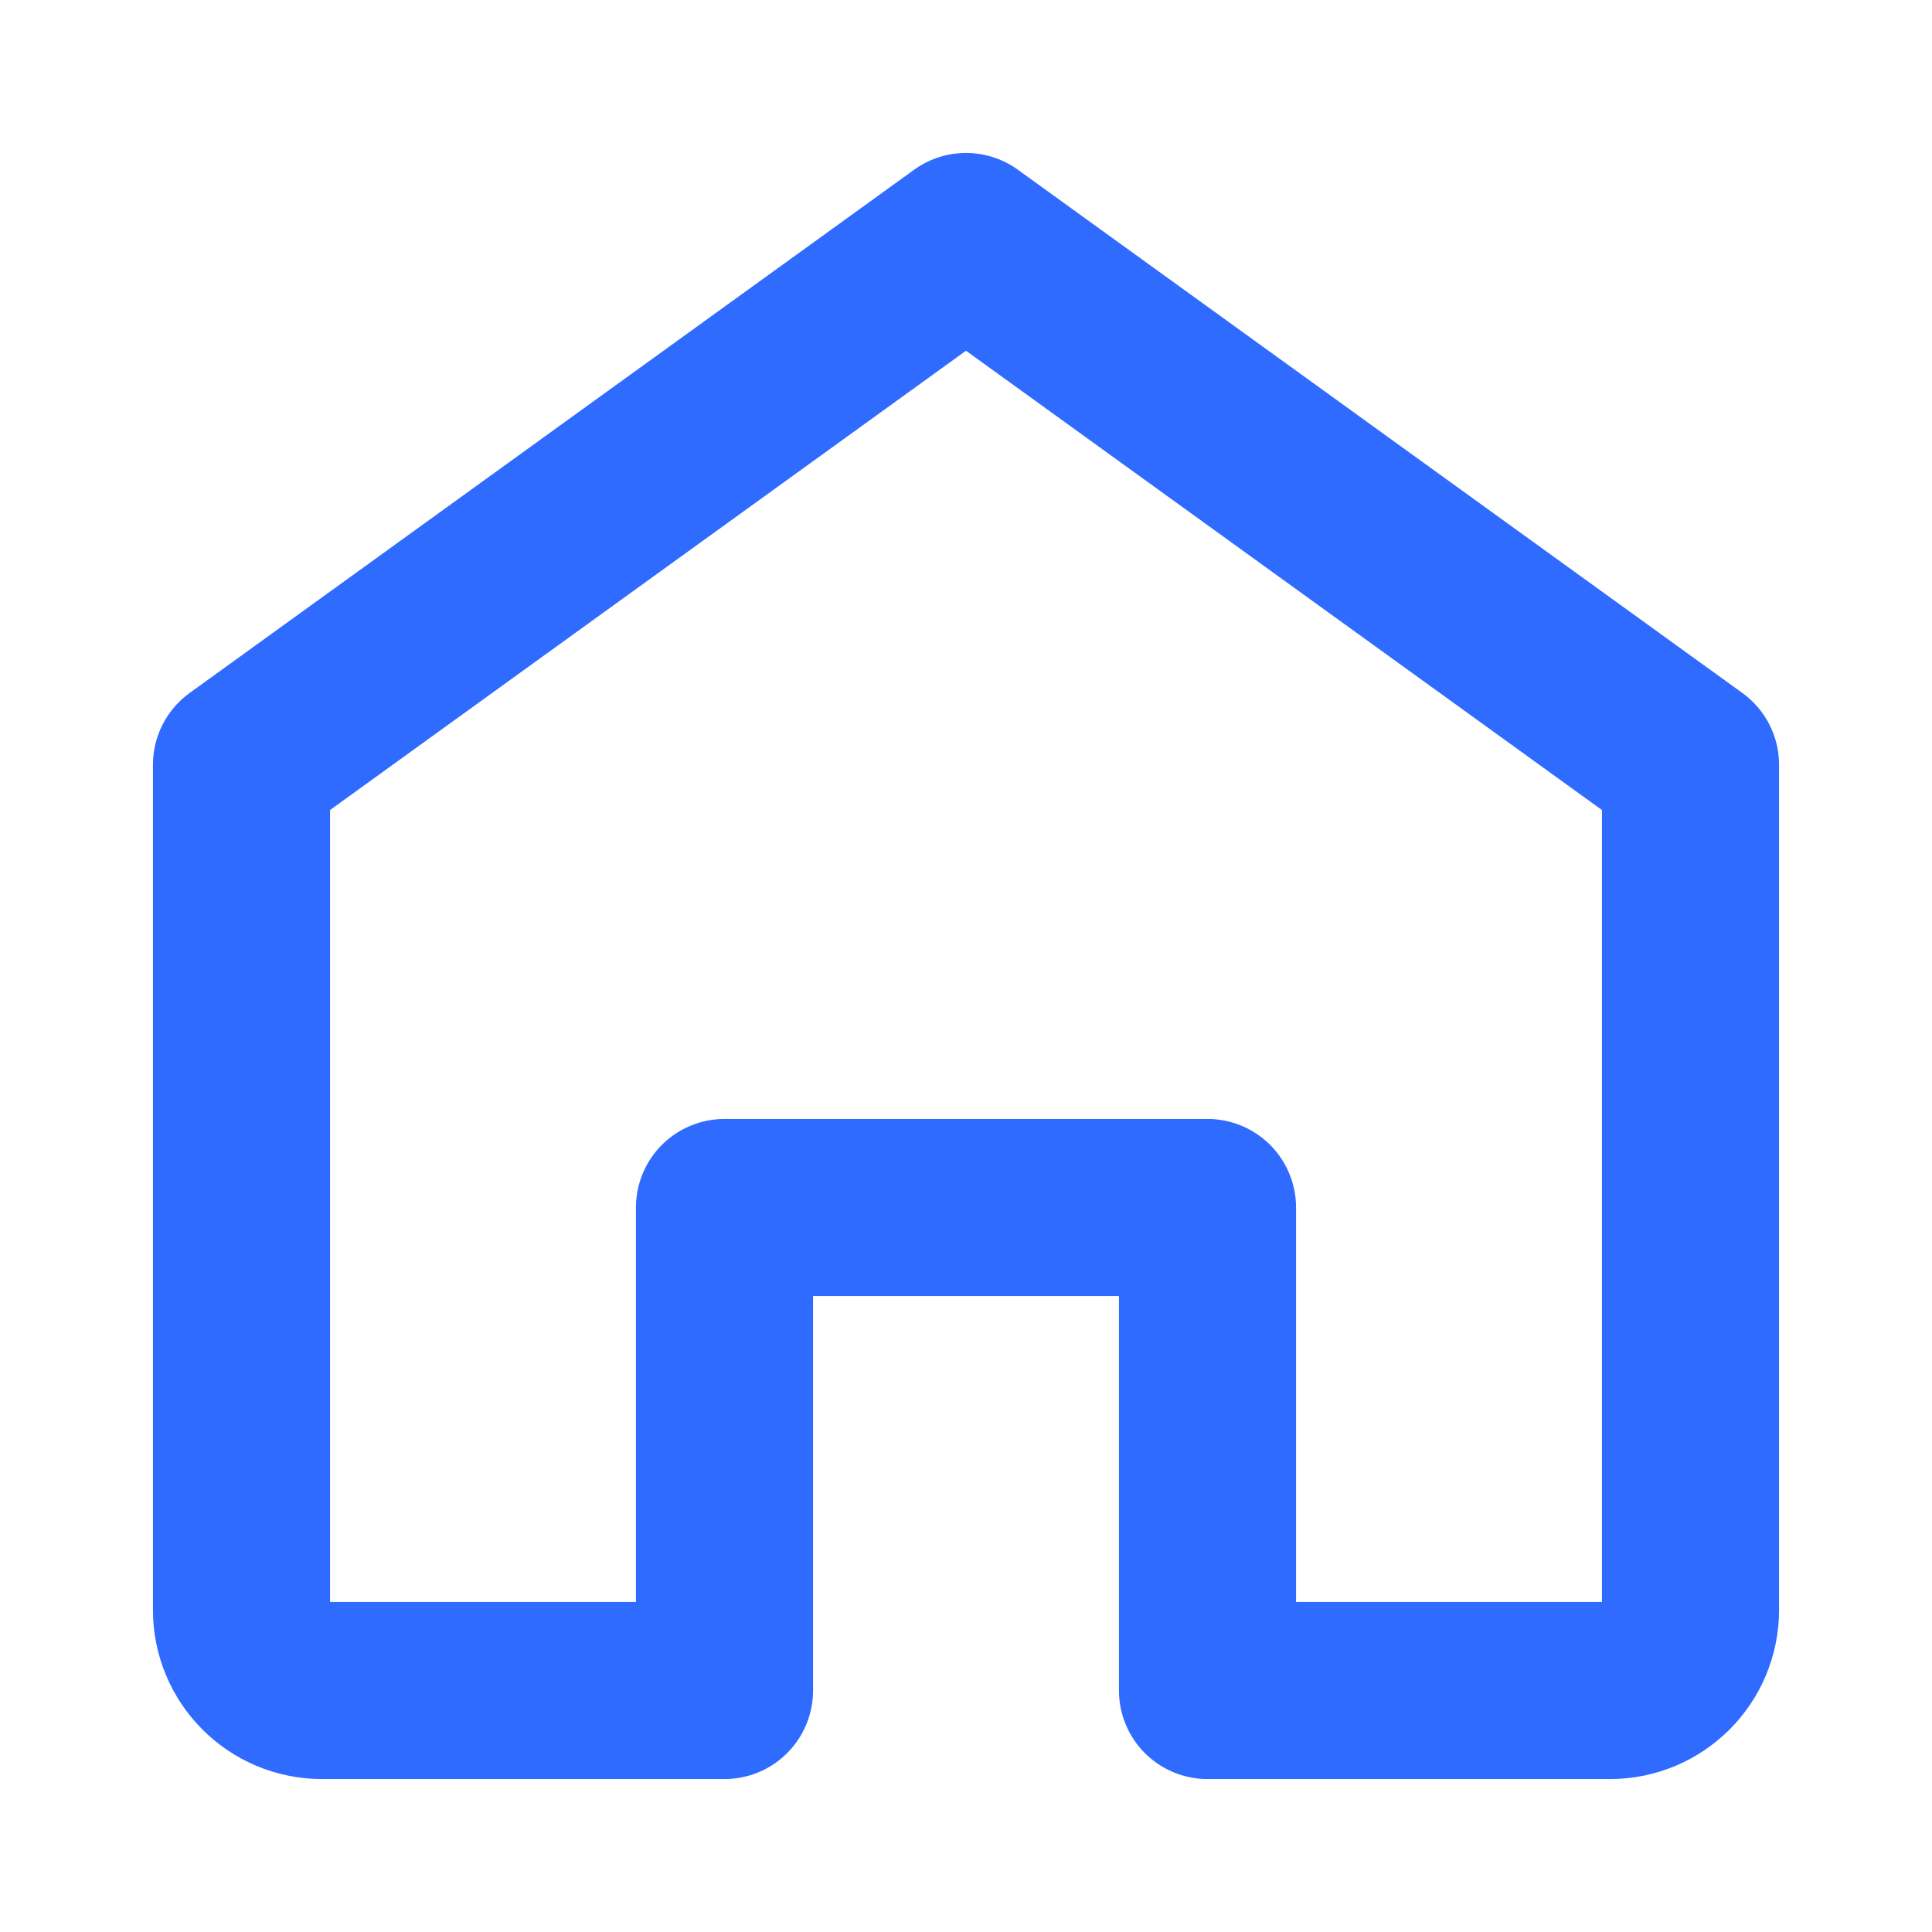
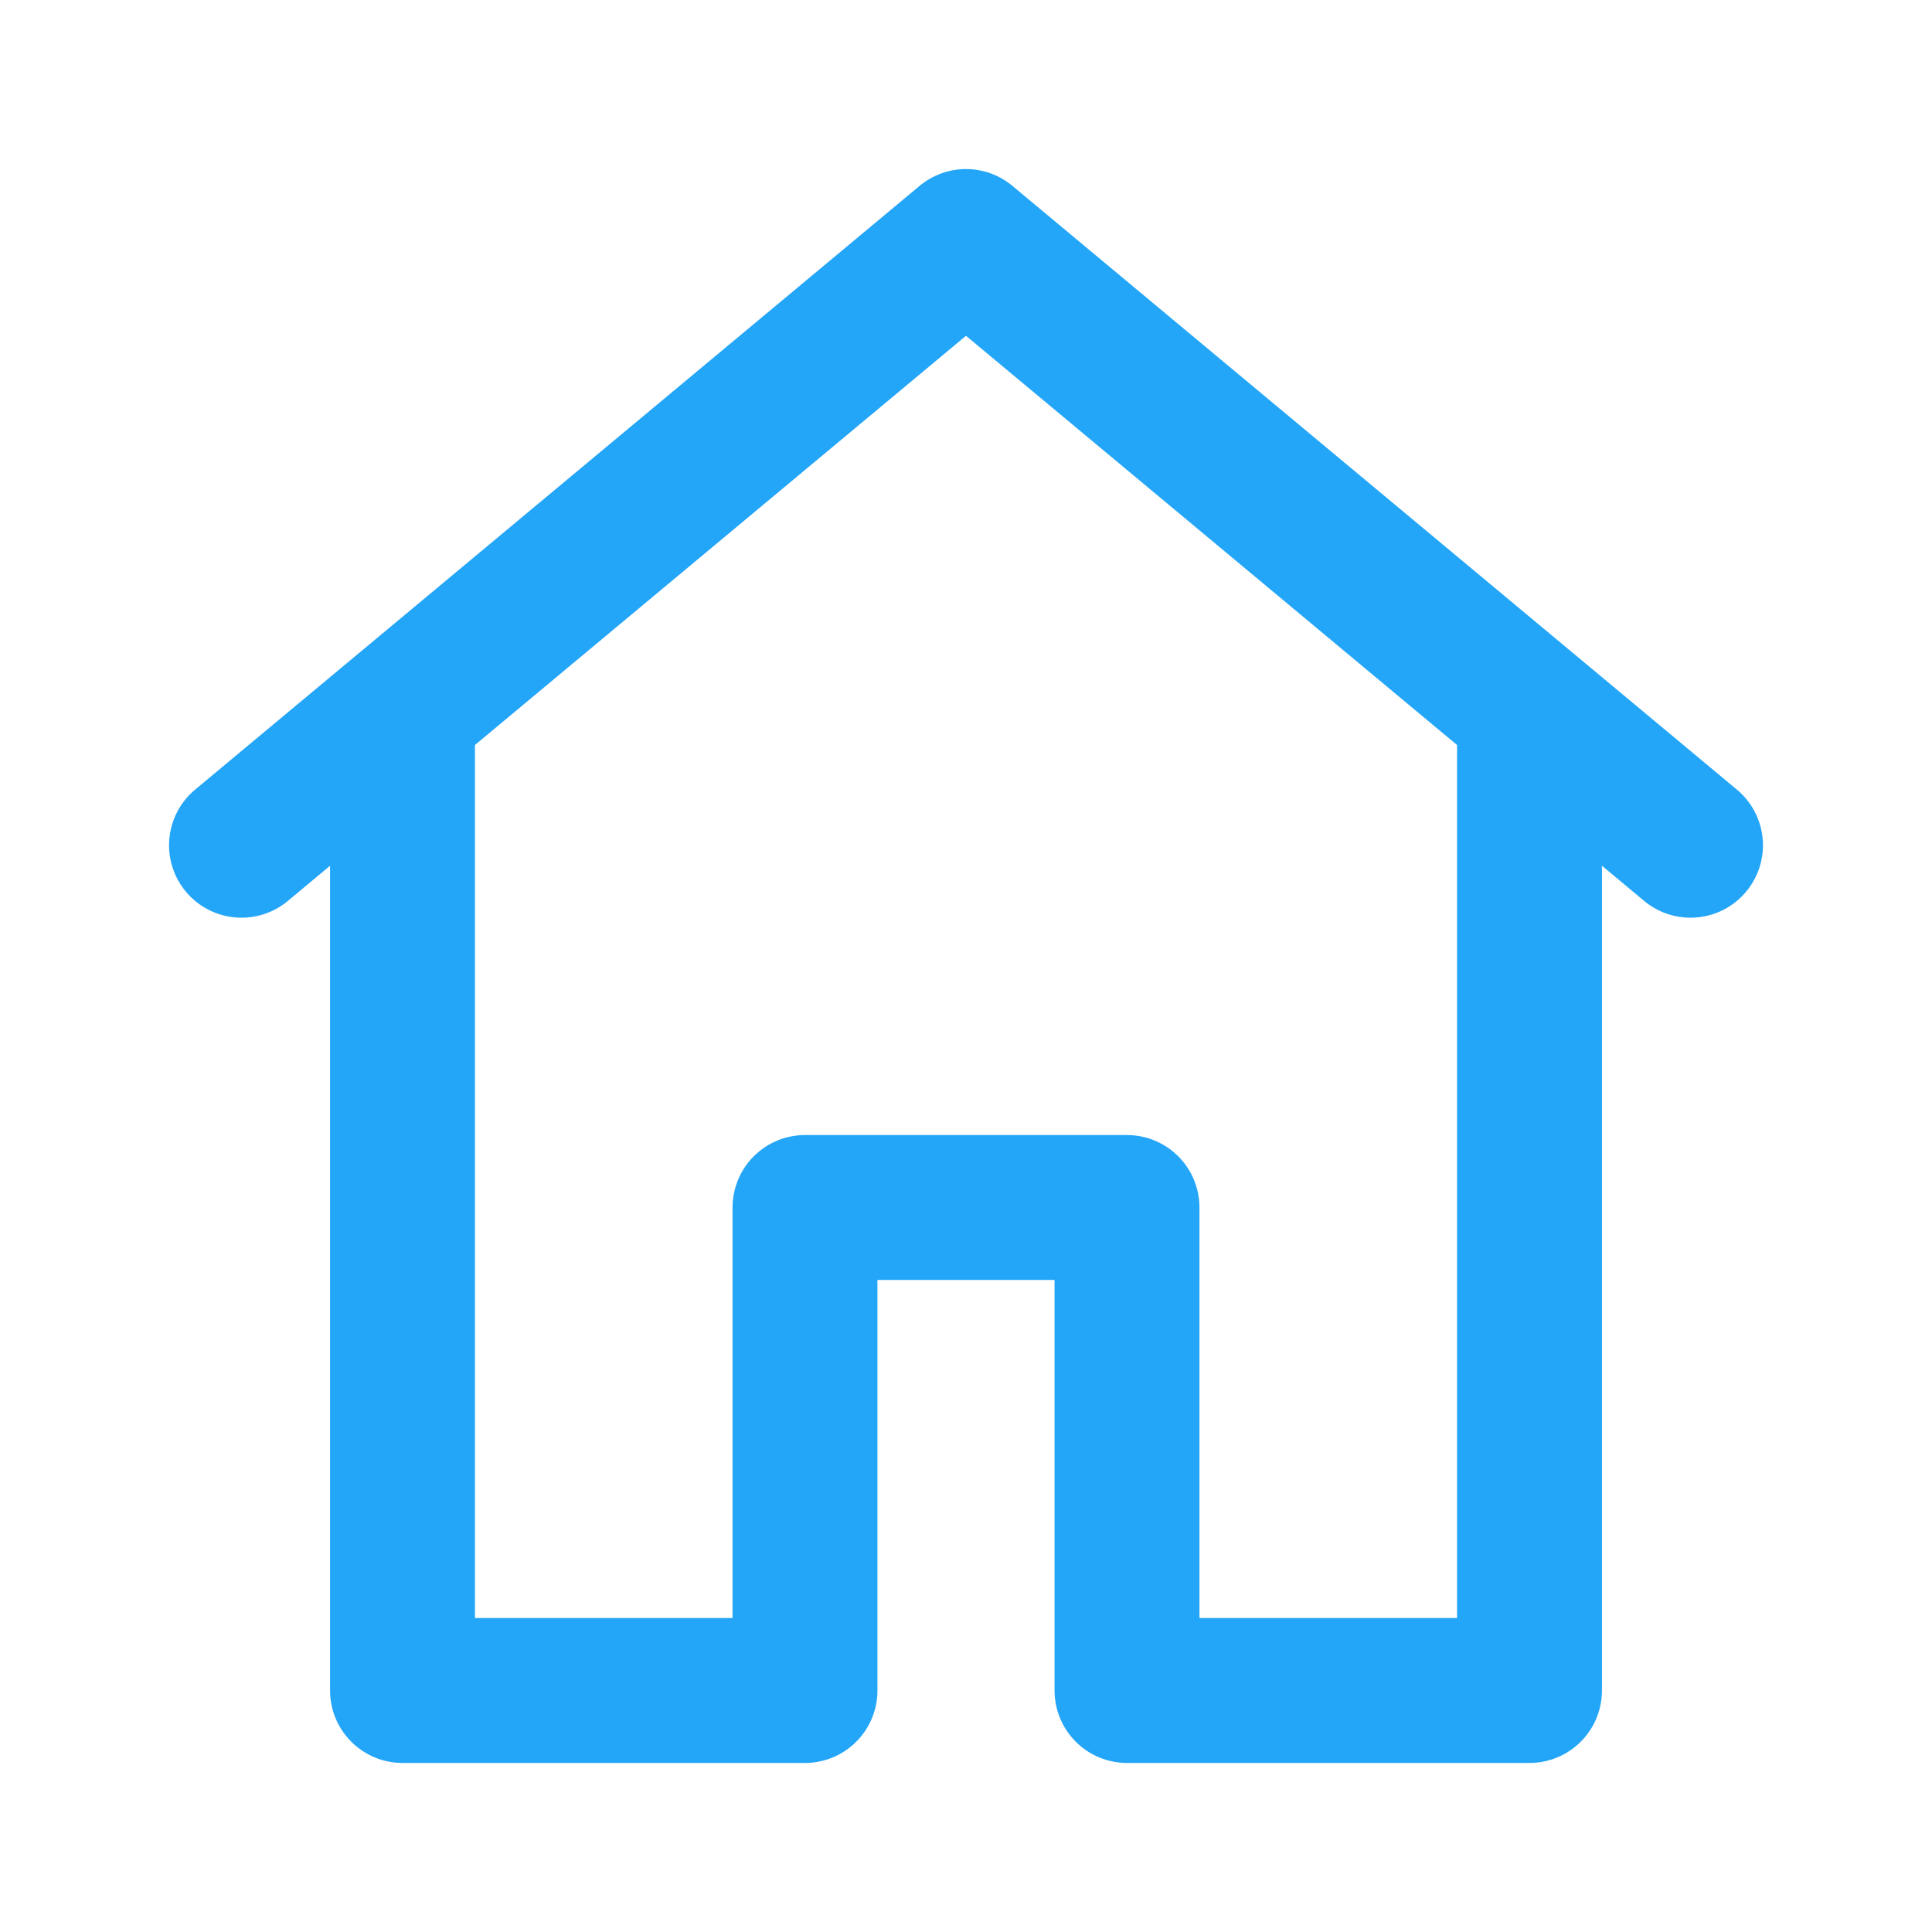
- <svg xmlns="http://www.w3.org/2000/svg" viewBox="0 0 24 24" fill="none" stroke="#2f6bff" stroke-width="2.2" stroke-linecap="round" stroke-linejoin="round">
-   <path d="M3 9.5 12 3l9 6.5V20a1 1 0 0 1-1 1h-5v-6h-6v6H4a1 1 0 0 1-1-1z" />
+ <svg xmlns="http://www.w3.org/2000/svg" viewBox="0 0 24 24" fill="none" stroke="#24a6f8" stroke-width="1.8" stroke-linecap="round" stroke-linejoin="round">
+   <path d="M3 10.5 12 3l9 7.5M5 9v12h5v-6h4v6h5V9" />
</svg>
